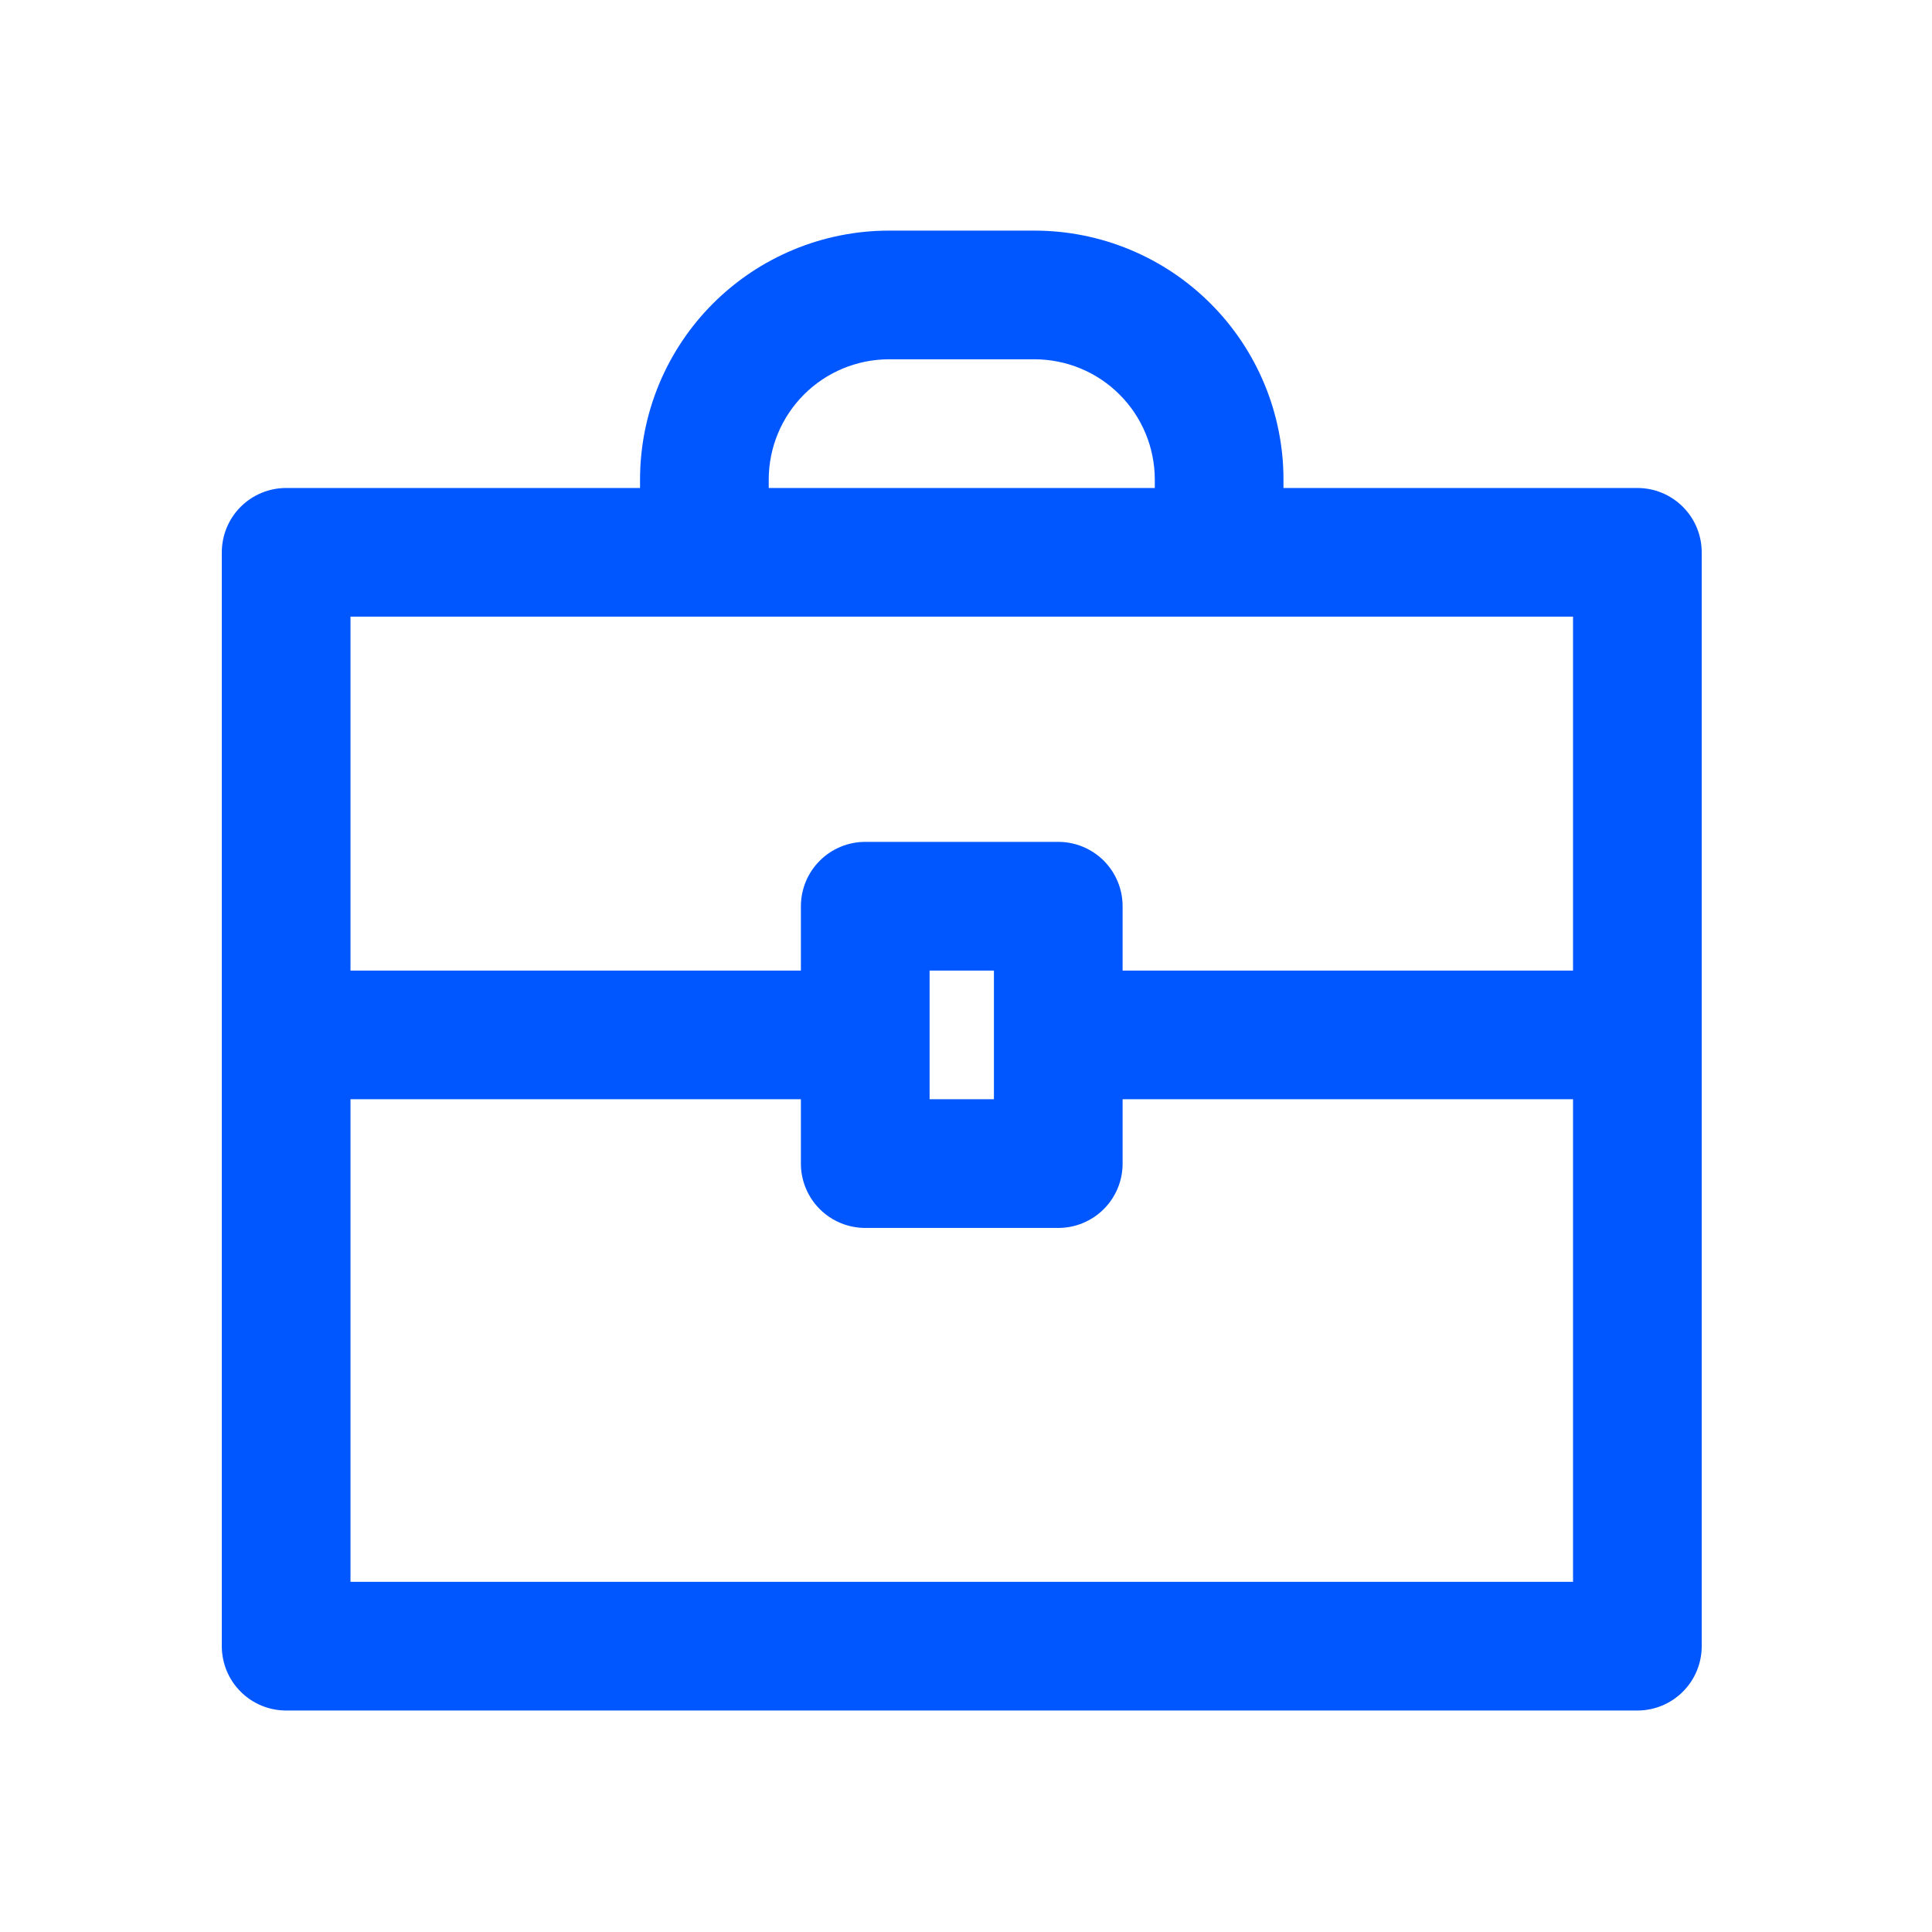
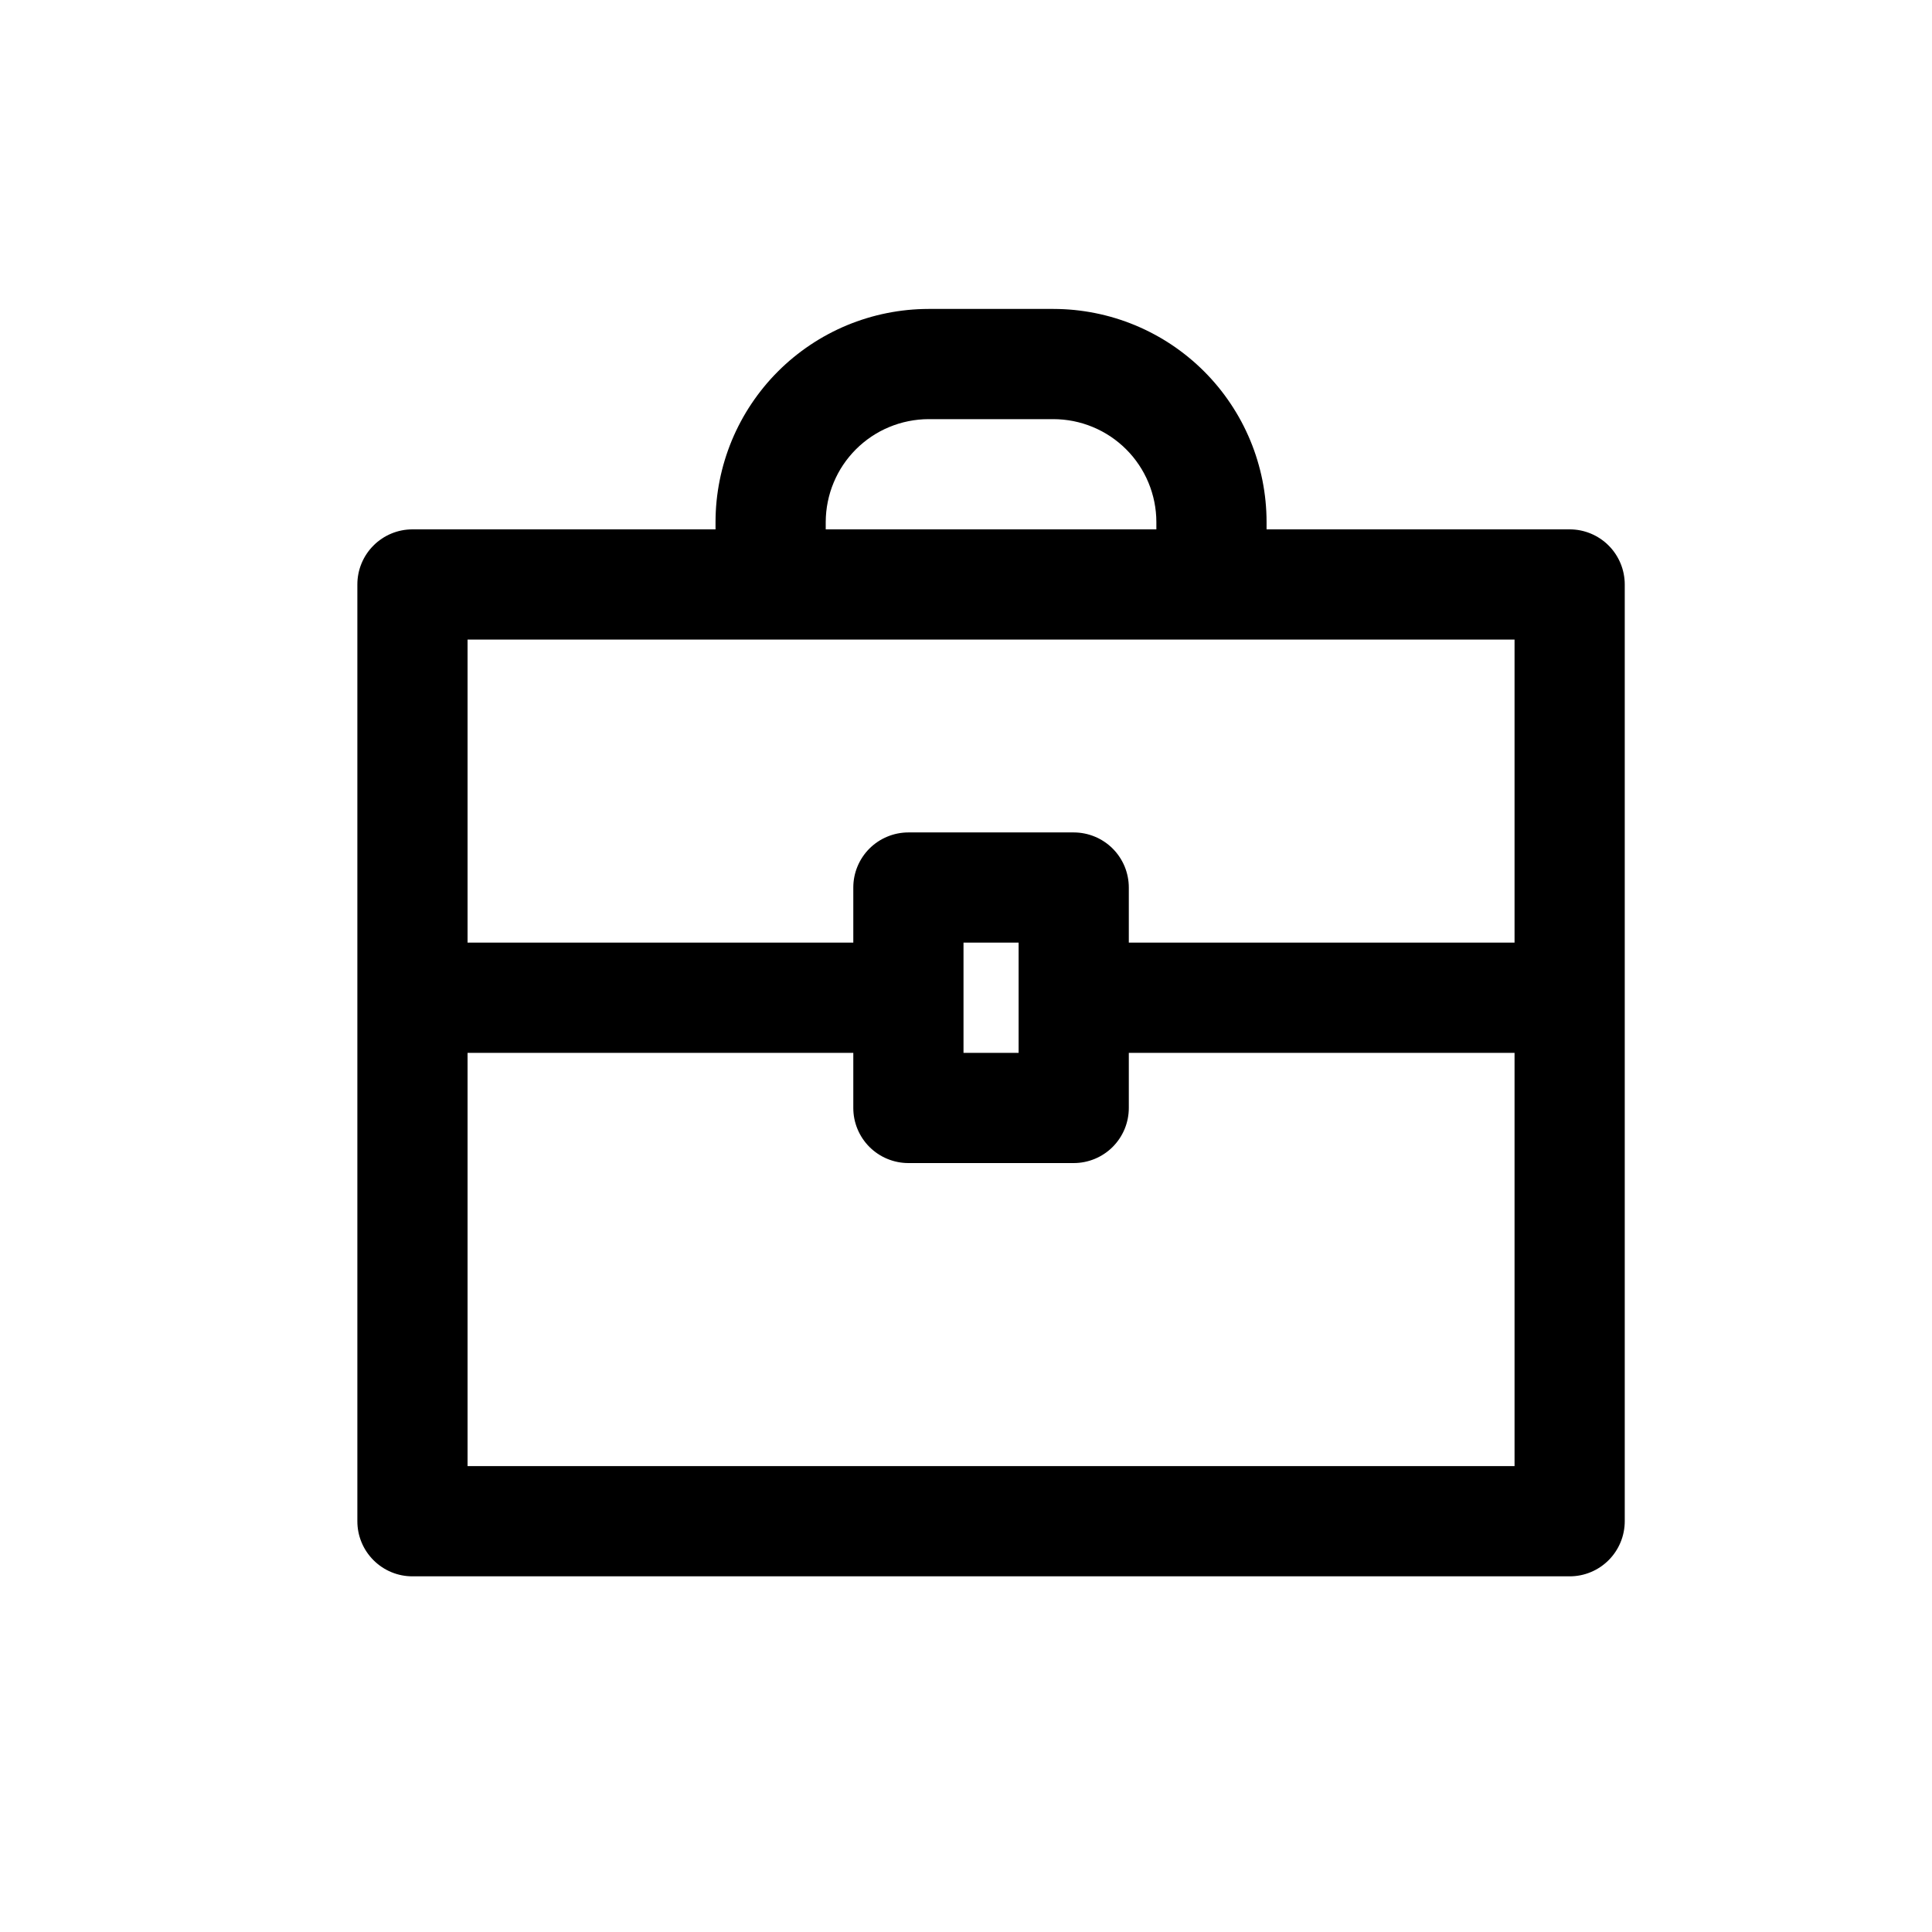
<svg xmlns="http://www.w3.org/2000/svg" width="375" viewBox="0 0 375 375" height="375" version="1.0">
  <defs>
    <clipPath id="a">
-       <path d="M 43.051 44.762 L 330.301 44.762 L 330.301 332.012 L 43.051 332.012 Z M 43.051 44.762" />
+       <path d="M 69.363 59.965 L 315.363 59.965 L 315.363 305.965 L 69.363 305.965 Z M 69.363 59.965" />
    </clipPath>
  </defs>
  <g clip-path="url(#a)">
-     <path fill="#0057FF" d="M 317.812 94.719 L 249.121 94.719 L 249.121 93.031 C 249.121 91.449 249.043 89.875 248.887 88.301 C 248.727 86.73 248.496 85.168 248.184 83.617 C 247.875 82.07 247.492 80.539 247.031 79.027 C 246.57 77.516 246.039 76.027 245.434 74.57 C 244.828 73.109 244.152 71.684 243.406 70.289 C 242.66 68.895 241.848 67.543 240.969 66.227 C 240.09 64.914 239.148 63.648 238.148 62.426 C 237.145 61.203 236.086 60.035 234.965 58.918 C 233.848 57.801 232.68 56.738 231.457 55.738 C 230.238 54.734 228.969 53.793 227.656 52.914 C 226.34 52.035 224.988 51.223 223.594 50.48 C 222.203 49.734 220.773 49.059 219.316 48.453 C 217.855 47.848 216.371 47.312 214.859 46.852 C 213.348 46.395 211.816 46.008 210.266 45.699 C 208.715 45.391 207.156 45.156 205.582 45 C 204.008 44.844 202.434 44.762 200.852 44.762 L 172.504 44.762 C 170.922 44.762 169.344 44.844 167.773 45 C 166.199 45.156 164.641 45.391 163.09 45.699 C 161.539 46.008 160.008 46.395 158.496 46.852 C 156.984 47.312 155.5 47.848 154.039 48.453 C 152.578 49.059 151.152 49.734 149.762 50.48 C 148.367 51.223 147.012 52.035 145.699 52.914 C 144.387 53.793 143.117 54.734 141.898 55.738 C 140.676 56.738 139.504 57.801 138.387 58.918 C 137.27 60.035 136.211 61.203 135.207 62.426 C 134.203 63.648 133.266 64.914 132.387 66.227 C 131.508 67.543 130.695 68.895 129.949 70.289 C 129.203 71.684 128.527 73.109 127.922 74.57 C 127.316 76.027 126.785 77.516 126.324 79.027 C 125.863 80.539 125.48 82.07 125.168 83.617 C 124.859 85.168 124.625 86.73 124.469 88.301 C 124.312 89.875 124.234 91.449 124.23 93.031 L 124.23 94.719 L 55.543 94.719 C 54.723 94.719 53.91 94.797 53.105 94.957 C 52.301 95.117 51.52 95.355 50.762 95.668 C 50.004 95.98 49.285 96.367 48.602 96.82 C 47.922 97.277 47.289 97.797 46.711 98.375 C 46.129 98.957 45.613 99.586 45.156 100.27 C 44.703 100.949 44.316 101.668 44.004 102.426 C 43.688 103.184 43.453 103.965 43.293 104.77 C 43.133 105.574 43.051 106.387 43.051 107.207 L 43.051 319.523 C 43.051 320.34 43.133 321.152 43.293 321.957 C 43.453 322.762 43.688 323.543 44.004 324.301 C 44.316 325.059 44.703 325.777 45.156 326.461 C 45.613 327.141 46.129 327.773 46.711 328.352 C 47.289 328.934 47.922 329.449 48.602 329.906 C 49.285 330.363 50.004 330.746 50.762 331.059 C 51.52 331.375 52.301 331.609 53.105 331.77 C 53.91 331.93 54.723 332.012 55.543 332.012 L 317.812 332.012 C 318.633 332.012 319.445 331.93 320.25 331.77 C 321.055 331.609 321.836 331.375 322.594 331.059 C 323.352 330.746 324.07 330.363 324.75 329.906 C 325.434 329.449 326.066 328.934 326.645 328.352 C 327.223 327.773 327.742 327.141 328.199 326.461 C 328.652 325.777 329.039 325.059 329.352 324.301 C 329.664 323.543 329.902 322.762 330.062 321.957 C 330.223 321.152 330.301 320.34 330.301 319.523 L 330.301 107.207 C 330.301 106.387 330.223 105.574 330.062 104.77 C 329.902 103.965 329.664 103.184 329.352 102.426 C 329.039 101.668 328.652 100.949 328.199 100.27 C 327.742 99.586 327.223 98.957 326.645 98.375 C 326.066 97.797 325.434 97.277 324.75 96.82 C 324.07 96.367 323.352 95.98 322.594 95.668 C 321.836 95.355 321.055 95.117 320.25 94.957 C 319.445 94.797 318.633 94.719 317.812 94.719 Z M 149.211 93.031 C 149.211 92.27 149.25 91.508 149.328 90.75 C 149.402 89.992 149.52 89.238 149.668 88.492 C 149.816 87.746 150.004 87.008 150.227 86.277 C 150.449 85.547 150.707 84.832 151 84.129 C 151.293 83.422 151.617 82.734 151.98 82.062 C 152.34 81.391 152.73 80.738 153.156 80.105 C 153.578 79.473 154.031 78.859 154.516 78.273 C 155 77.684 155.512 77.117 156.051 76.578 C 156.59 76.039 157.152 75.527 157.742 75.047 C 158.332 74.562 158.941 74.109 159.578 73.684 C 160.211 73.258 160.863 72.867 161.535 72.508 C 162.207 72.148 162.895 71.82 163.598 71.527 C 164.301 71.234 165.02 70.977 165.746 70.758 C 166.477 70.535 167.215 70.348 167.961 70.195 C 168.711 70.047 169.461 69.934 170.223 69.855 C 170.98 69.781 171.738 69.742 172.504 69.738 L 200.789 69.738 C 201.555 69.738 202.316 69.777 203.074 69.852 C 203.836 69.926 204.59 70.039 205.34 70.188 C 206.086 70.336 206.828 70.52 207.559 70.742 C 208.289 70.961 209.008 71.219 209.715 71.512 C 210.418 71.801 211.109 72.129 211.781 72.488 C 212.457 72.848 213.109 73.238 213.746 73.66 C 214.383 74.086 214.996 74.539 215.586 75.023 C 216.176 75.508 216.742 76.02 217.281 76.559 C 217.824 77.098 218.336 77.66 218.82 78.25 C 219.305 78.84 219.762 79.453 220.188 80.086 C 220.613 80.719 221.004 81.375 221.367 82.047 C 221.727 82.719 222.055 83.406 222.348 84.113 C 222.645 84.816 222.902 85.535 223.125 86.266 C 223.348 86.996 223.535 87.734 223.684 88.484 C 223.836 89.234 223.949 89.988 224.027 90.746 C 224.102 91.508 224.145 92.27 224.145 93.031 L 224.145 94.719 L 149.211 94.719 Z M 136.723 119.695 L 305.324 119.695 L 305.324 188.387 L 217.898 188.387 L 217.898 175.898 C 217.898 175.078 217.82 174.266 217.66 173.461 C 217.5 172.656 217.262 171.875 216.949 171.117 C 216.637 170.359 216.25 169.641 215.797 168.957 C 215.34 168.277 214.82 167.645 214.242 167.066 C 213.664 166.484 213.031 165.969 212.352 165.512 C 211.668 165.059 210.949 164.672 210.191 164.359 C 209.434 164.043 208.652 163.809 207.848 163.648 C 207.043 163.488 206.23 163.406 205.41 163.406 L 167.945 163.406 C 167.125 163.406 166.312 163.488 165.508 163.648 C 164.703 163.809 163.922 164.043 163.164 164.359 C 162.406 164.672 161.688 165.059 161.004 165.512 C 160.324 165.969 159.691 166.484 159.113 167.066 C 158.531 167.645 158.016 168.277 157.559 168.957 C 157.105 169.641 156.719 170.359 156.406 171.117 C 156.09 171.875 155.855 172.656 155.695 173.461 C 155.535 174.266 155.453 175.078 155.453 175.898 L 155.453 188.387 L 68.031 188.387 L 68.031 119.695 Z M 192.922 188.387 L 192.922 213.363 L 180.434 213.363 L 180.434 188.387 Z M 68.031 307.031 L 68.031 213.363 L 155.453 213.363 L 155.453 225.852 C 155.453 226.672 155.535 227.484 155.695 228.289 C 155.855 229.094 156.09 229.875 156.406 230.633 C 156.719 231.391 157.105 232.109 157.559 232.793 C 158.016 233.473 158.531 234.105 159.113 234.684 C 159.691 235.266 160.324 235.781 161.004 236.238 C 161.688 236.691 162.406 237.078 163.164 237.391 C 163.922 237.707 164.703 237.941 165.508 238.102 C 166.312 238.262 167.125 238.344 167.945 238.344 L 205.41 238.344 C 206.23 238.344 207.043 238.262 207.848 238.102 C 208.652 237.941 209.434 237.707 210.191 237.391 C 210.949 237.078 211.668 236.691 212.352 236.238 C 213.031 235.781 213.664 235.266 214.242 234.684 C 214.82 234.105 215.34 233.473 215.797 232.793 C 216.25 232.109 216.637 231.391 216.949 230.633 C 217.262 229.875 217.5 229.094 217.66 228.289 C 217.82 227.484 217.898 226.672 217.898 225.852 L 217.898 213.363 L 305.324 213.363 L 305.324 307.031 Z M 68.031 307.031" />
+     <path d="M 304.668 102.75 L 245.84 102.75 L 245.84 101.305 C 245.84 99.949 245.77 98.602 245.637 97.254 C 245.504 95.906 245.301 94.57 245.039 93.242 C 244.773 91.918 244.441 90.605 244.047 89.309 C 243.656 88.016 243.199 86.742 242.68 85.492 C 242.16 84.242 241.582 83.02 240.945 81.828 C 240.305 80.637 239.609 79.477 238.855 78.352 C 238.105 77.227 237.301 76.141 236.441 75.094 C 235.582 74.047 234.676 73.047 233.719 72.09 C 232.762 71.133 231.758 70.223 230.711 69.367 C 229.668 68.508 228.582 67.703 227.457 66.949 C 226.332 66.195 225.172 65.5 223.977 64.863 C 222.785 64.223 221.562 63.645 220.312 63.125 C 219.062 62.609 217.789 62.152 216.496 61.758 C 215.199 61.363 213.891 61.035 212.562 60.77 C 211.234 60.504 209.898 60.305 208.551 60.168 C 207.207 60.035 205.855 59.969 204.5 59.965 L 180.223 59.965 C 178.871 59.969 177.52 60.035 176.172 60.168 C 174.824 60.305 173.488 60.504 172.16 60.77 C 170.836 61.035 169.523 61.363 168.23 61.758 C 166.934 62.152 165.66 62.609 164.41 63.125 C 163.16 63.645 161.941 64.223 160.746 64.863 C 159.555 65.5 158.395 66.195 157.27 66.949 C 156.145 67.703 155.059 68.508 154.012 69.367 C 152.965 70.223 151.965 71.133 151.008 72.09 C 150.051 73.047 149.141 74.047 148.285 75.094 C 147.426 76.141 146.621 77.227 145.867 78.352 C 145.113 79.477 144.418 80.637 143.781 81.828 C 143.141 83.02 142.562 84.242 142.043 85.492 C 141.527 86.742 141.07 88.016 140.676 89.309 C 140.281 90.605 139.953 91.918 139.688 93.242 C 139.422 94.57 139.223 95.906 139.086 97.254 C 138.953 98.602 138.887 99.949 138.883 101.305 L 138.883 102.75 L 80.059 102.75 C 79.355 102.75 78.66 102.816 77.973 102.953 C 77.281 103.09 76.613 103.293 75.965 103.562 C 75.316 103.832 74.699 104.16 74.117 104.551 C 73.531 104.941 72.992 105.383 72.496 105.883 C 72 106.379 71.555 106.918 71.164 107.5 C 70.773 108.086 70.445 108.703 70.176 109.352 C 69.906 110 69.703 110.668 69.566 111.359 C 69.43 112.047 69.363 112.742 69.363 113.445 L 69.363 295.27 C 69.363 295.973 69.43 296.668 69.566 297.355 C 69.703 298.047 69.906 298.715 70.176 299.363 C 70.445 300.012 70.773 300.629 71.164 301.211 C 71.555 301.797 72 302.336 72.496 302.832 C 72.992 303.328 73.531 303.773 74.117 304.164 C 74.699 304.555 75.316 304.883 75.965 305.152 C 76.613 305.422 77.281 305.625 77.973 305.762 C 78.66 305.898 79.355 305.965 80.059 305.965 L 304.668 305.965 C 305.367 305.965 306.062 305.898 306.754 305.762 C 307.441 305.625 308.109 305.422 308.758 305.152 C 309.41 304.883 310.023 304.555 310.609 304.164 C 311.191 303.773 311.734 303.328 312.23 302.832 C 312.727 302.336 313.168 301.797 313.559 301.211 C 313.949 300.629 314.277 300.012 314.547 299.363 C 314.816 298.715 315.02 298.047 315.156 297.355 C 315.293 296.668 315.363 295.973 315.363 295.27 L 315.363 113.445 C 315.363 112.742 315.293 112.047 315.156 111.359 C 315.02 110.668 314.816 110 314.547 109.352 C 314.277 108.703 313.949 108.086 313.559 107.5 C 313.168 106.918 312.727 106.379 312.23 105.883 C 311.734 105.383 311.191 104.941 310.609 104.551 C 310.023 104.16 309.41 103.832 308.758 103.562 C 308.109 103.293 307.441 103.09 306.754 102.953 C 306.062 102.816 305.367 102.75 304.668 102.75 Z M 160.273 101.305 C 160.277 100.652 160.312 100 160.375 99.352 C 160.441 98.703 160.539 98.059 160.668 97.418 C 160.797 96.777 160.957 96.145 161.145 95.52 C 161.336 94.895 161.559 94.281 161.809 93.68 C 162.059 93.078 162.34 92.488 162.645 91.91 C 162.953 91.336 163.289 90.777 163.652 90.234 C 164.016 89.691 164.406 89.168 164.82 88.664 C 165.234 88.16 165.672 87.676 166.133 87.215 C 166.594 86.754 167.078 86.316 167.582 85.902 C 168.086 85.488 168.609 85.098 169.152 84.734 C 169.695 84.371 170.254 84.035 170.828 83.727 C 171.406 83.418 171.996 83.141 172.598 82.891 C 173.199 82.641 173.812 82.418 174.438 82.227 C 175.062 82.039 175.695 81.879 176.336 81.75 C 176.977 81.621 177.621 81.523 178.27 81.457 C 178.918 81.391 179.57 81.359 180.223 81.355 L 204.449 81.355 C 205.102 81.355 205.754 81.391 206.406 81.453 C 207.055 81.516 207.703 81.613 208.344 81.738 C 208.984 81.867 209.617 82.027 210.246 82.215 C 210.871 82.406 211.484 82.625 212.09 82.875 C 212.695 83.125 213.285 83.402 213.863 83.711 C 214.438 84.02 215 84.355 215.543 84.715 C 216.086 85.078 216.613 85.469 217.117 85.883 C 217.625 86.297 218.109 86.734 218.57 87.195 C 219.035 87.656 219.473 88.141 219.891 88.645 C 220.305 89.152 220.695 89.676 221.059 90.219 C 221.426 90.762 221.762 91.32 222.07 91.898 C 222.379 92.473 222.66 93.062 222.91 93.668 C 223.164 94.27 223.383 94.887 223.574 95.512 C 223.766 96.137 223.926 96.77 224.055 97.41 C 224.184 98.051 224.281 98.695 224.348 99.348 C 224.414 100 224.449 100.652 224.449 101.305 L 224.449 102.75 L 160.273 102.75 Z M 149.578 124.141 L 293.973 124.141 L 293.973 182.965 L 219.102 182.965 L 219.102 172.27 C 219.102 171.566 219.031 170.871 218.895 170.184 C 218.758 169.496 218.555 168.824 218.289 168.176 C 218.02 167.527 217.688 166.91 217.297 166.328 C 216.91 165.742 216.465 165.203 215.969 164.707 C 215.473 164.211 214.934 163.766 214.348 163.379 C 213.766 162.988 213.148 162.656 212.5 162.391 C 211.852 162.121 211.18 161.918 210.492 161.781 C 209.805 161.645 209.109 161.574 208.406 161.574 L 176.32 161.574 C 175.617 161.574 174.922 161.645 174.23 161.781 C 173.543 161.918 172.875 162.121 172.227 162.391 C 171.578 162.656 170.961 162.988 170.375 163.379 C 169.793 163.766 169.254 164.211 168.754 164.707 C 168.258 165.203 167.816 165.742 167.426 166.328 C 167.035 166.91 166.707 167.527 166.438 168.176 C 166.168 168.824 165.965 169.496 165.828 170.184 C 165.691 170.871 165.625 171.566 165.625 172.27 L 165.625 182.965 L 90.754 182.965 L 90.754 124.141 Z M 197.711 182.965 L 197.711 204.355 L 187.016 204.355 L 187.016 182.965 Z M 90.754 284.574 L 90.754 204.355 L 165.625 204.355 L 165.625 215.055 C 165.625 215.754 165.691 216.449 165.828 217.141 C 165.965 217.828 166.168 218.496 166.438 219.145 C 166.707 219.793 167.035 220.41 167.426 220.996 C 167.816 221.578 168.258 222.117 168.754 222.617 C 169.254 223.113 169.793 223.555 170.375 223.945 C 170.961 224.336 171.578 224.664 172.227 224.934 C 172.875 225.203 173.543 225.406 174.23 225.543 C 174.922 225.68 175.617 225.75 176.32 225.75 L 208.406 225.75 C 209.109 225.75 209.805 225.68 210.492 225.543 C 211.18 225.406 211.852 225.203 212.5 224.934 C 213.148 224.664 213.766 224.336 214.348 223.945 C 214.934 223.555 215.473 223.113 215.969 222.617 C 216.465 222.117 216.91 221.578 217.297 220.996 C 217.688 220.41 218.02 219.793 218.289 219.145 C 218.555 218.496 218.758 217.828 218.895 217.141 C 219.031 216.449 219.102 215.754 219.102 215.055 L 219.102 204.355 L 293.973 204.355 L 293.973 284.574 Z M 90.754 284.574" />
  </g>
</svg>
